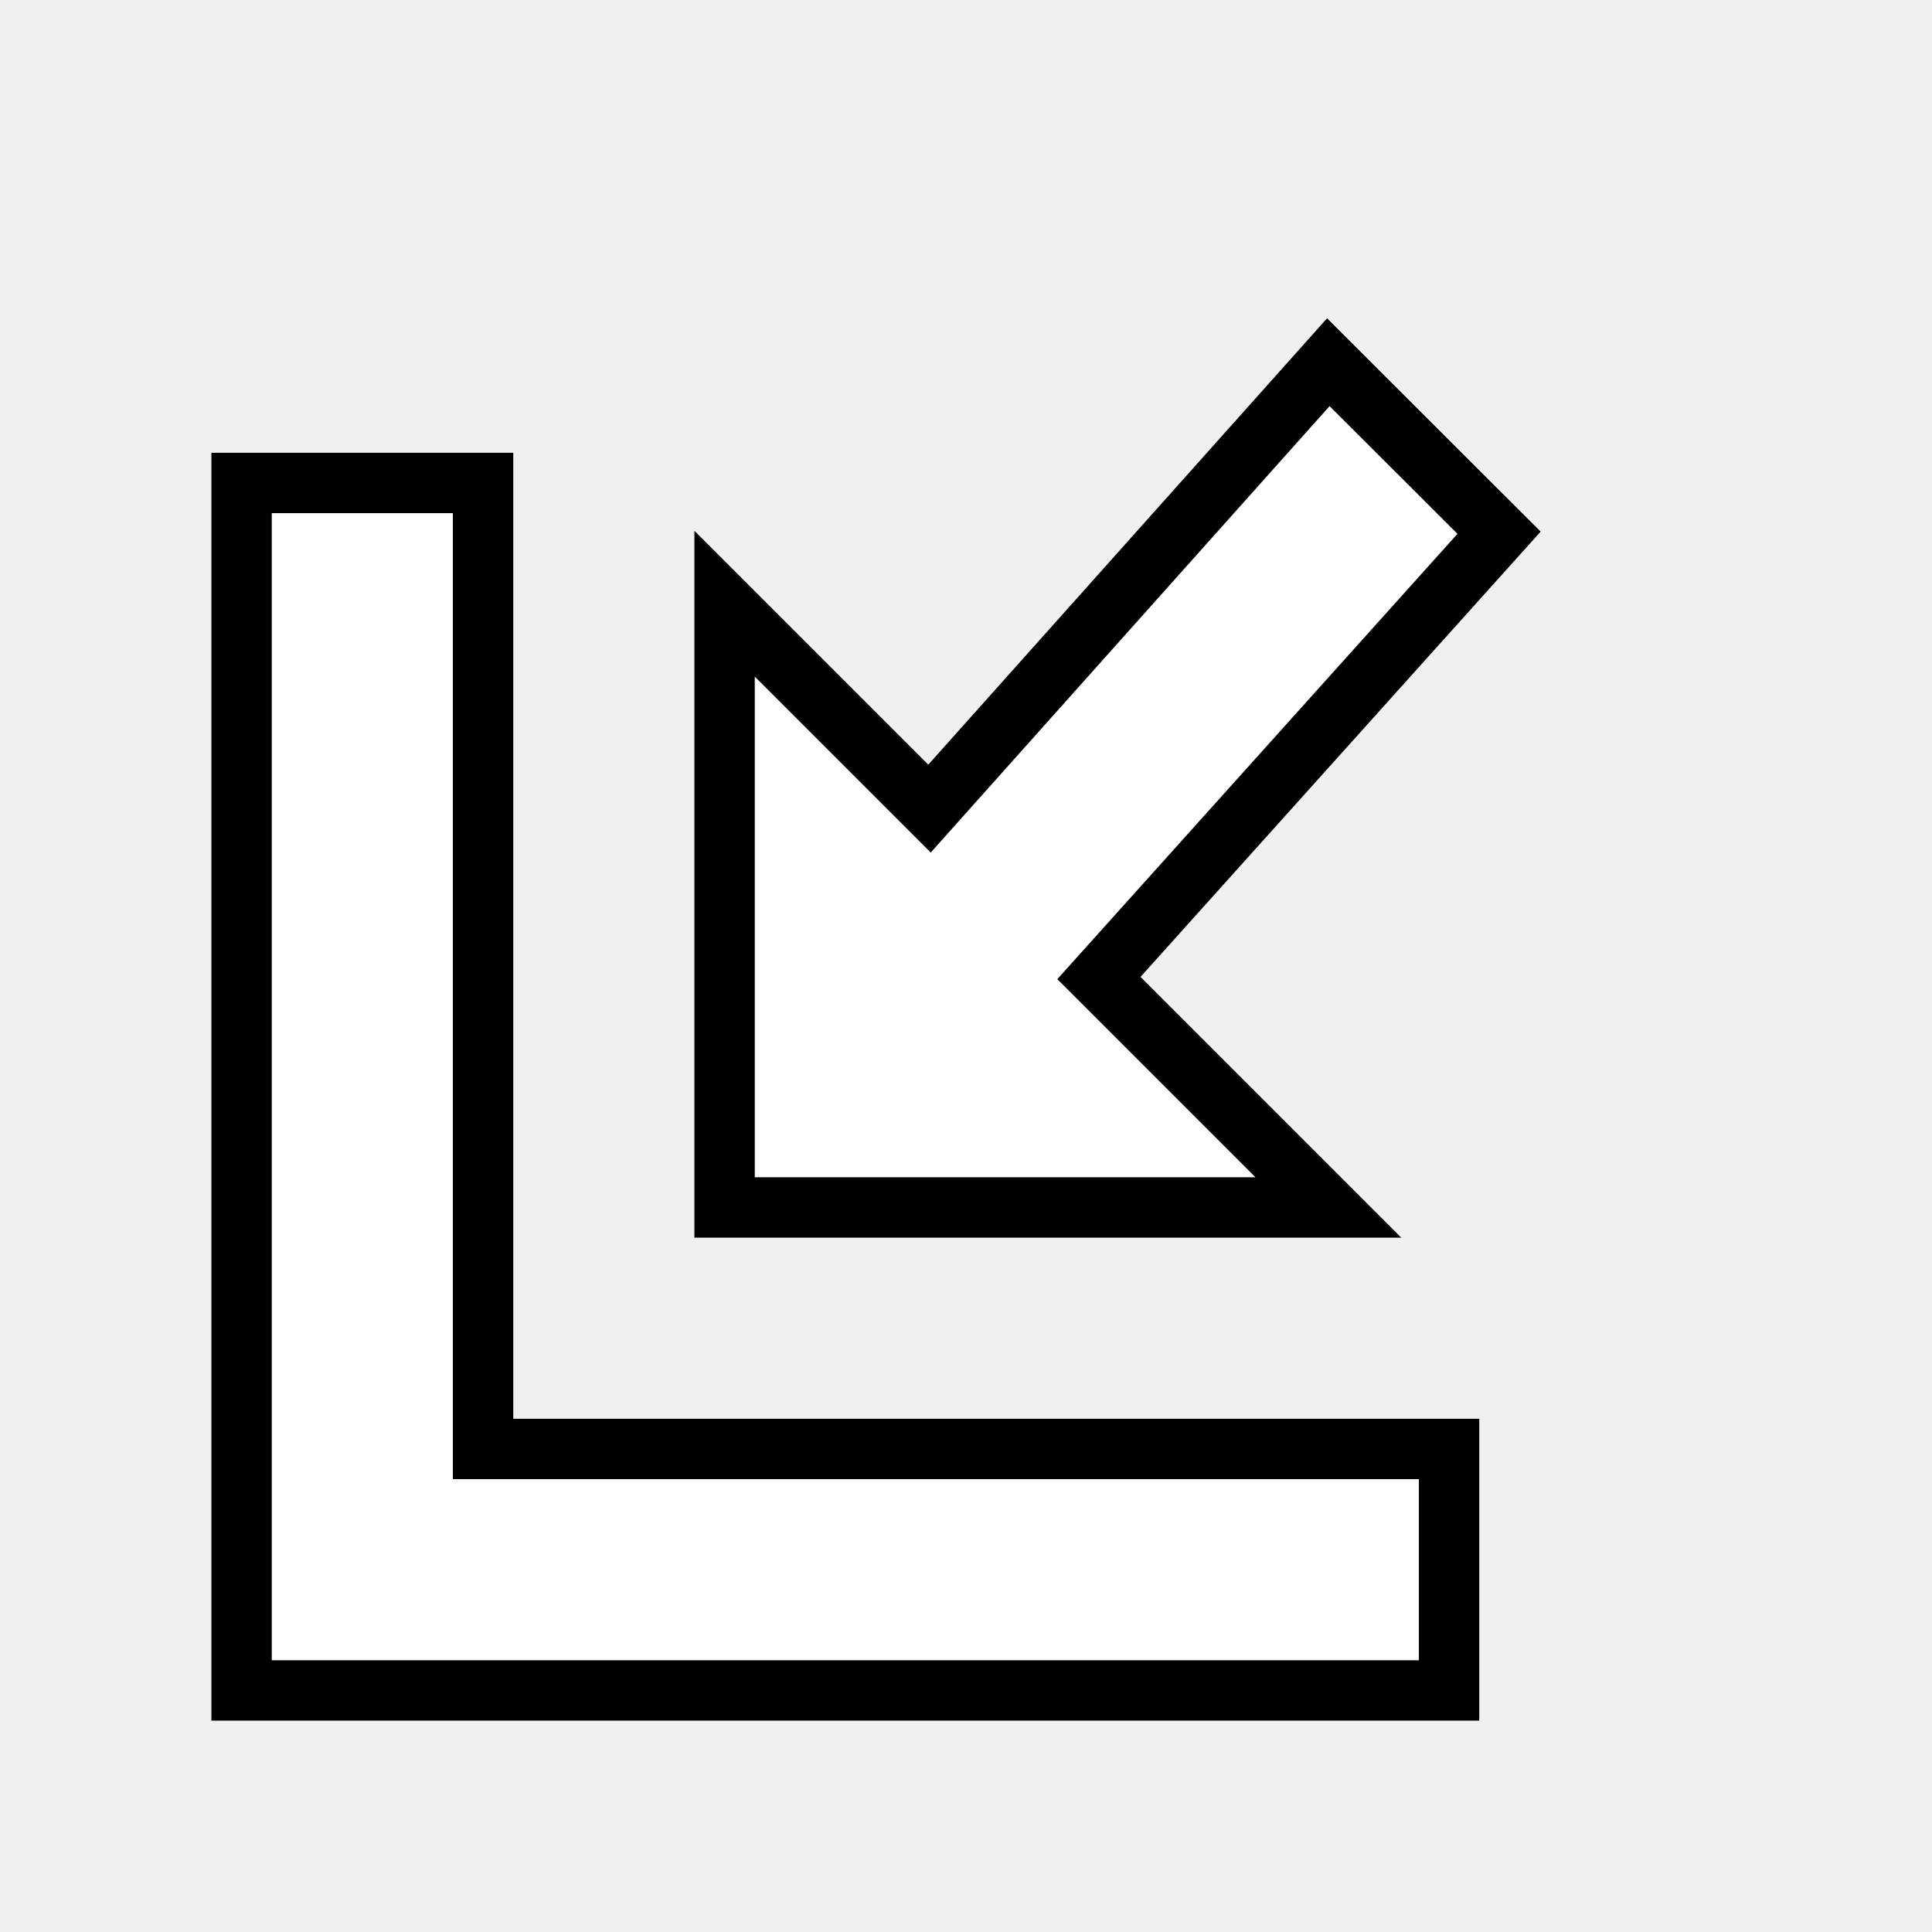
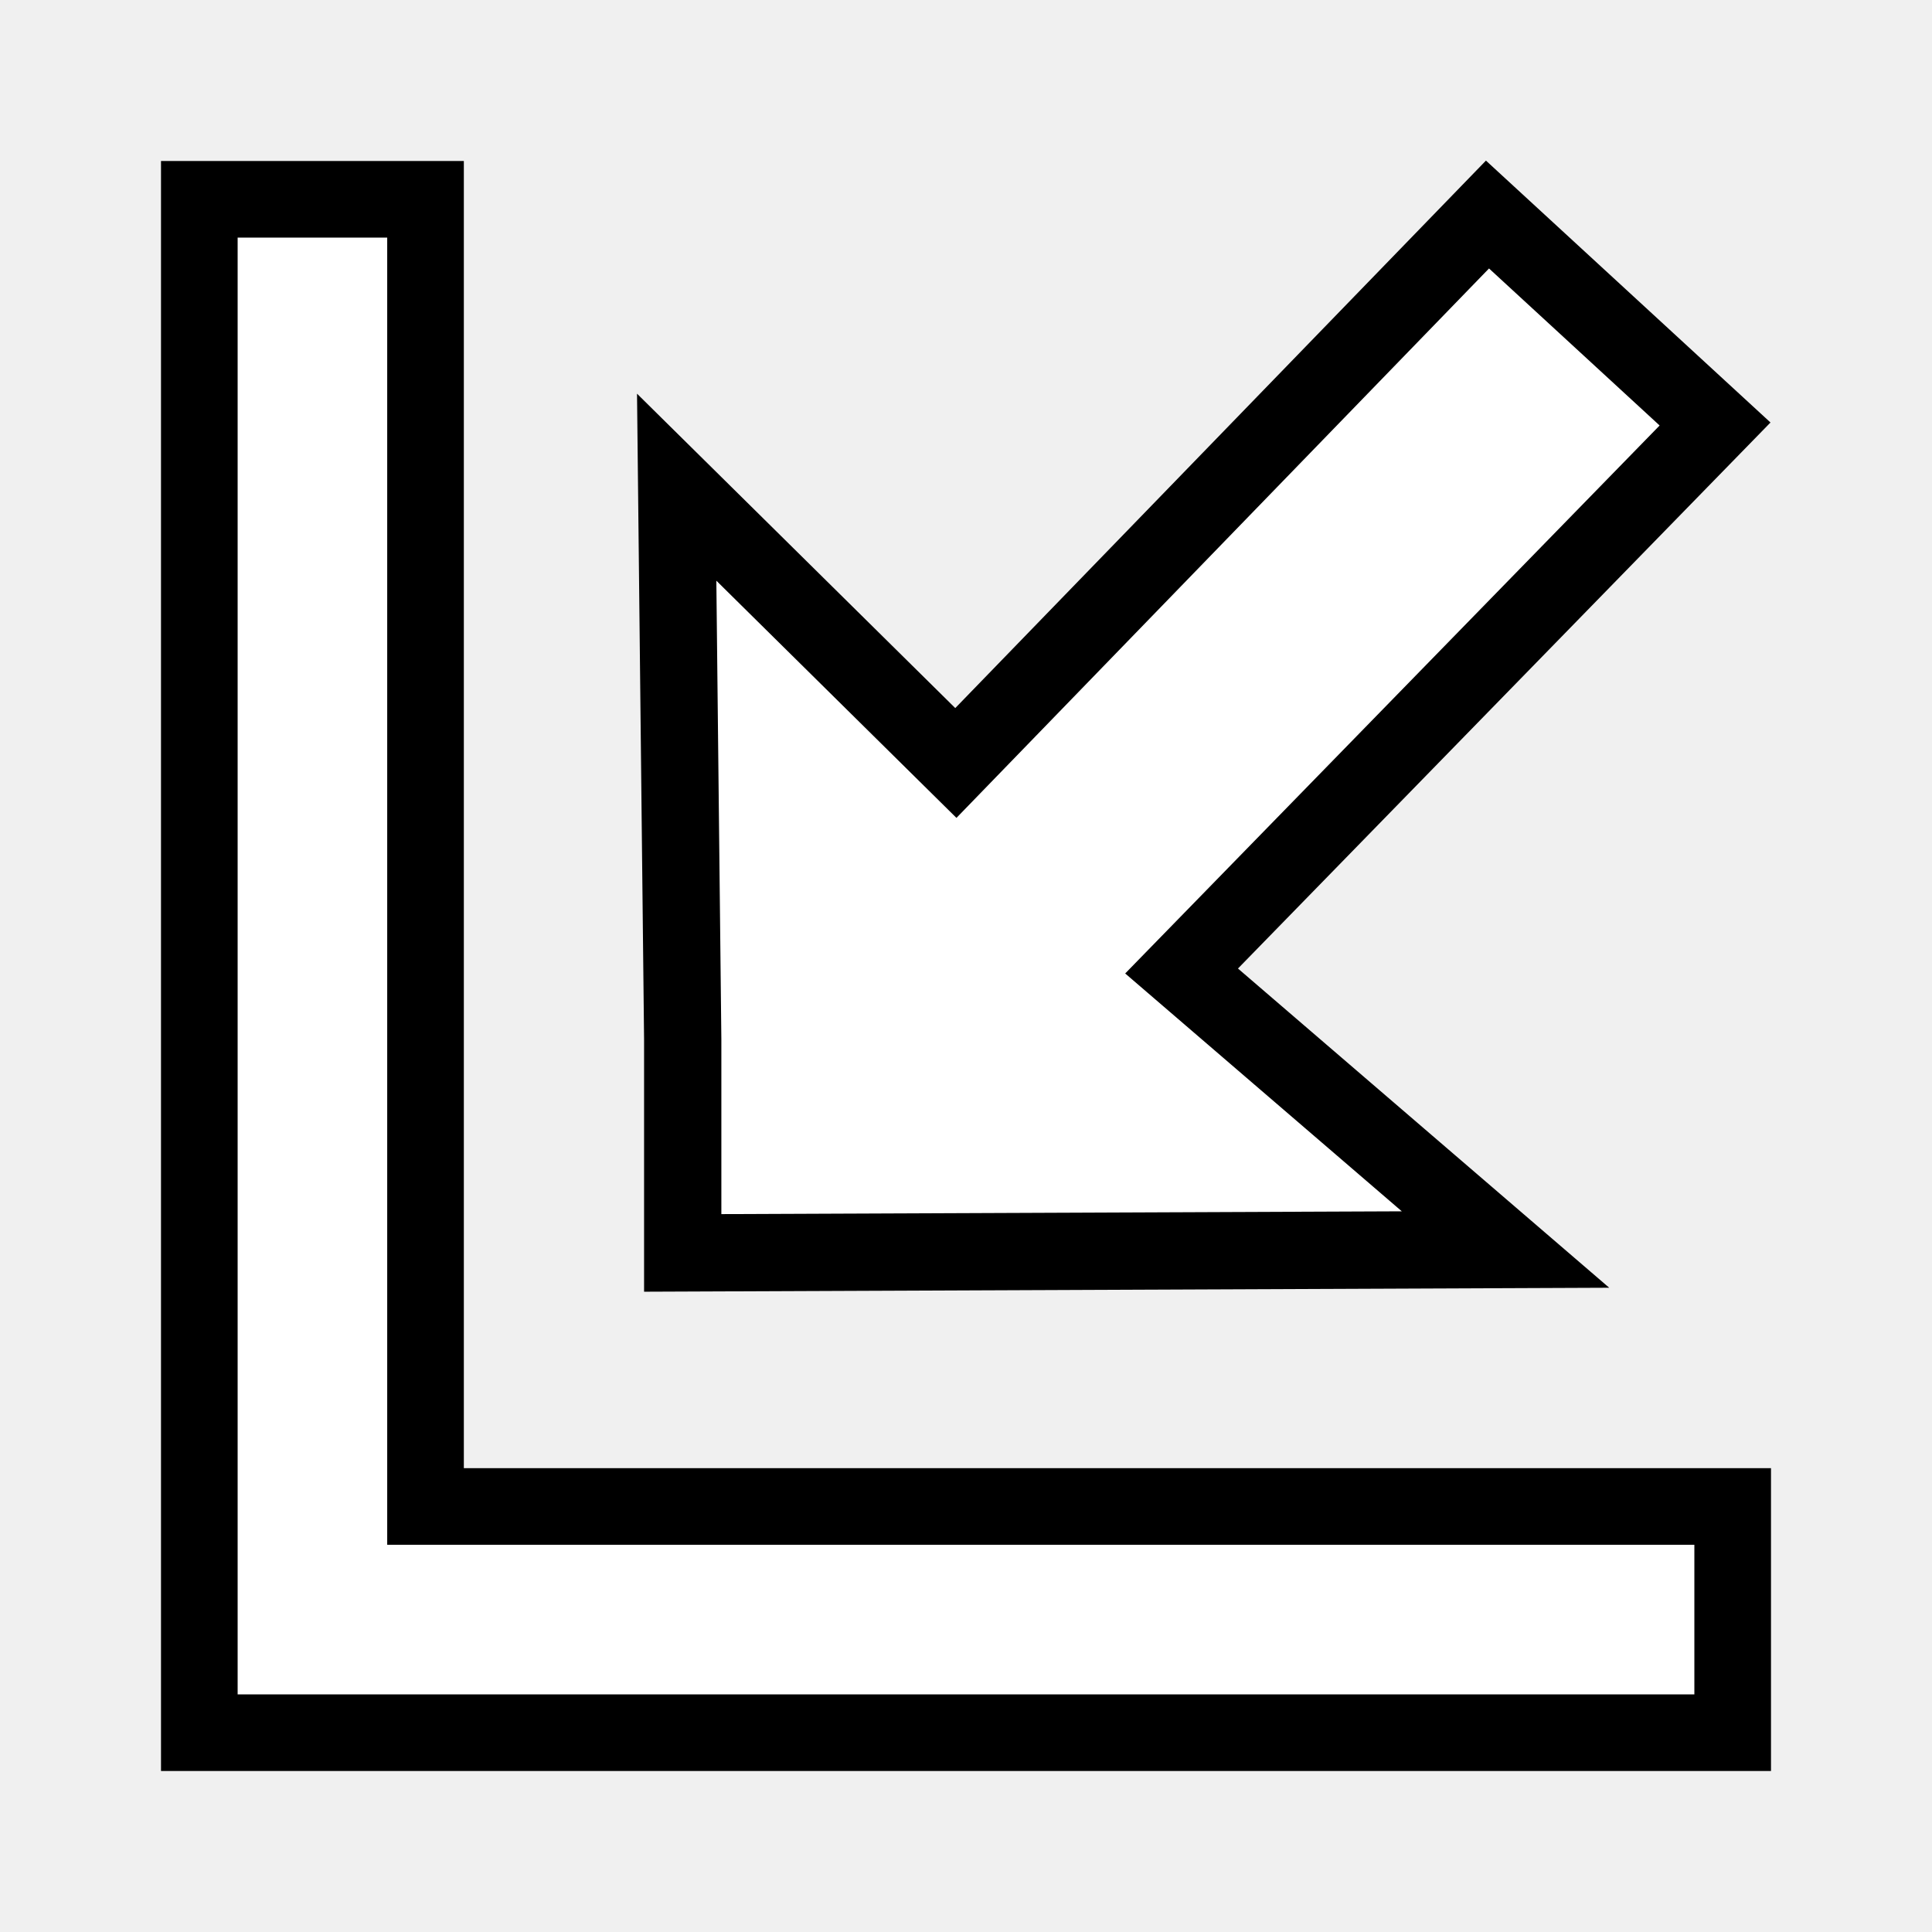
- <svg xmlns="http://www.w3.org/2000/svg" xmlns:ns1="http://www.openswatchbook.org/uri/2009/osb" version="1.1" width="16" height="16" id="svg2" viewBox="0 0 16 16">
-   <defs id="defs7386">
-     <linearGradient gradientTransform="matrix(0,-735328.32,170712.69,0,2464326300,577972450)" ns1:paint="solid" id="linearGradient19282">
-       <stop stop-color="#b4b4b4" id="stop19284" />
-     </linearGradient>
-     <linearGradient ns1:paint="gradient" x1="231.55" x2="320.7" gradientUnits="userSpaceOnUse" id="linearGradient6057" gradientTransform="matrix(0.01502614,0,0,0.01468232,2.968613,1037.326)">
-       <stop stop-color="#a11f7c" id="stop6053" />
-       <stop stop-opacity="0.984" stop-color="#541f31" offset="1" id="stop6055" />
-     </linearGradient>
-     <linearGradient ns1:paint="solid" id="linearGradient5487">
-       <stop id="stop5485" offset="0" style="stop-color:#888a85;stop-opacity:1;" />
-     </linearGradient>
-   </defs>
-   <g style="display:inline" transform="translate(-48.73617,-61.8409)" id="stock">
-     <g transform="matrix(-1,0,0,-1,64.73617,1114.203)" id="gimp-gravity-south-west">
-       <g transform="translate(-81.0002,537.3622)" style="display:inline" id="gimp-gravity-north-east-3">
-         <rect transform="translate(241.0002,217)" y="282" x="-160" height="16" width="16" id="rect7010-7" style="opacity:0.3;fill:none;stroke:none" />
-         <path style="fill:#ffffff;fill-opacity:1;stroke:#000000;stroke-width:0.5;stroke-miterlimit:4;stroke-dasharray:none;stroke-opacity:1" d="m -15.289,0.725 0,2 8,0 0,8 2,0 0,-8 0,-2 z" transform="translate(100.2886,500.2752)" id="rect7012-0" />
-         <path style="fill:#ffffff;fill-opacity:1;stroke:#000000;stroke-width:0.5;stroke-miterlimit:4;stroke-dasharray:none;stroke-opacity:1" d="m -14.289,4.725 1.9,1.9 -3.314,3.688 1.414,1.412 3.303,-3.697 1.697,1.697 0,-3.562 0,-1.438 z" transform="translate(100.2886,500.2752)" id="path7024-0" />
-       </g>
+ <svg xmlns="http://www.w3.org/2000/svg" width="24" height="24" viewBox="0 0 24 24" id="svg30571" version="1.1">
+   <defs id="defs30573">
+     </defs>
+   <g id="layer1" transform="translate(0,-1028.362)">
+     <g id="g4508" transform="rotate(-180,12,1040.362)">
+       <rect y="1028.362" x="0" height="24" width="24" id="rect7010" style="opacity:0.3;fill:none;stroke:none;stroke-width:1.5" />
+       <path style="fill:#ffffff;fill-opacity:1;stroke:#000000;stroke-width:0.952;stroke-miterlimit:4;stroke-dasharray:none;stroke-opacity:1" d="m 2.476,1030.838 v 2.81 l 16.238,3e-4 v 16.238 l 2.81,-3e-4 v -15.238 -3.81 z" id="rect7012" />
+       <path style="fill:#ffffff;fill-opacity:1;stroke:#000000;stroke-width:0.96;stroke-miterlimit:4;stroke-dasharray:none;stroke-opacity:1" d="m 5.298,1036.84 4.024,3.46 -6.627,6.795 2.827,2.602 6.604,-6.813 3.468,3.426 -0.075,-6.863 v -2.649 z" id="path7024" />
    </g>
  </g>
</svg>
